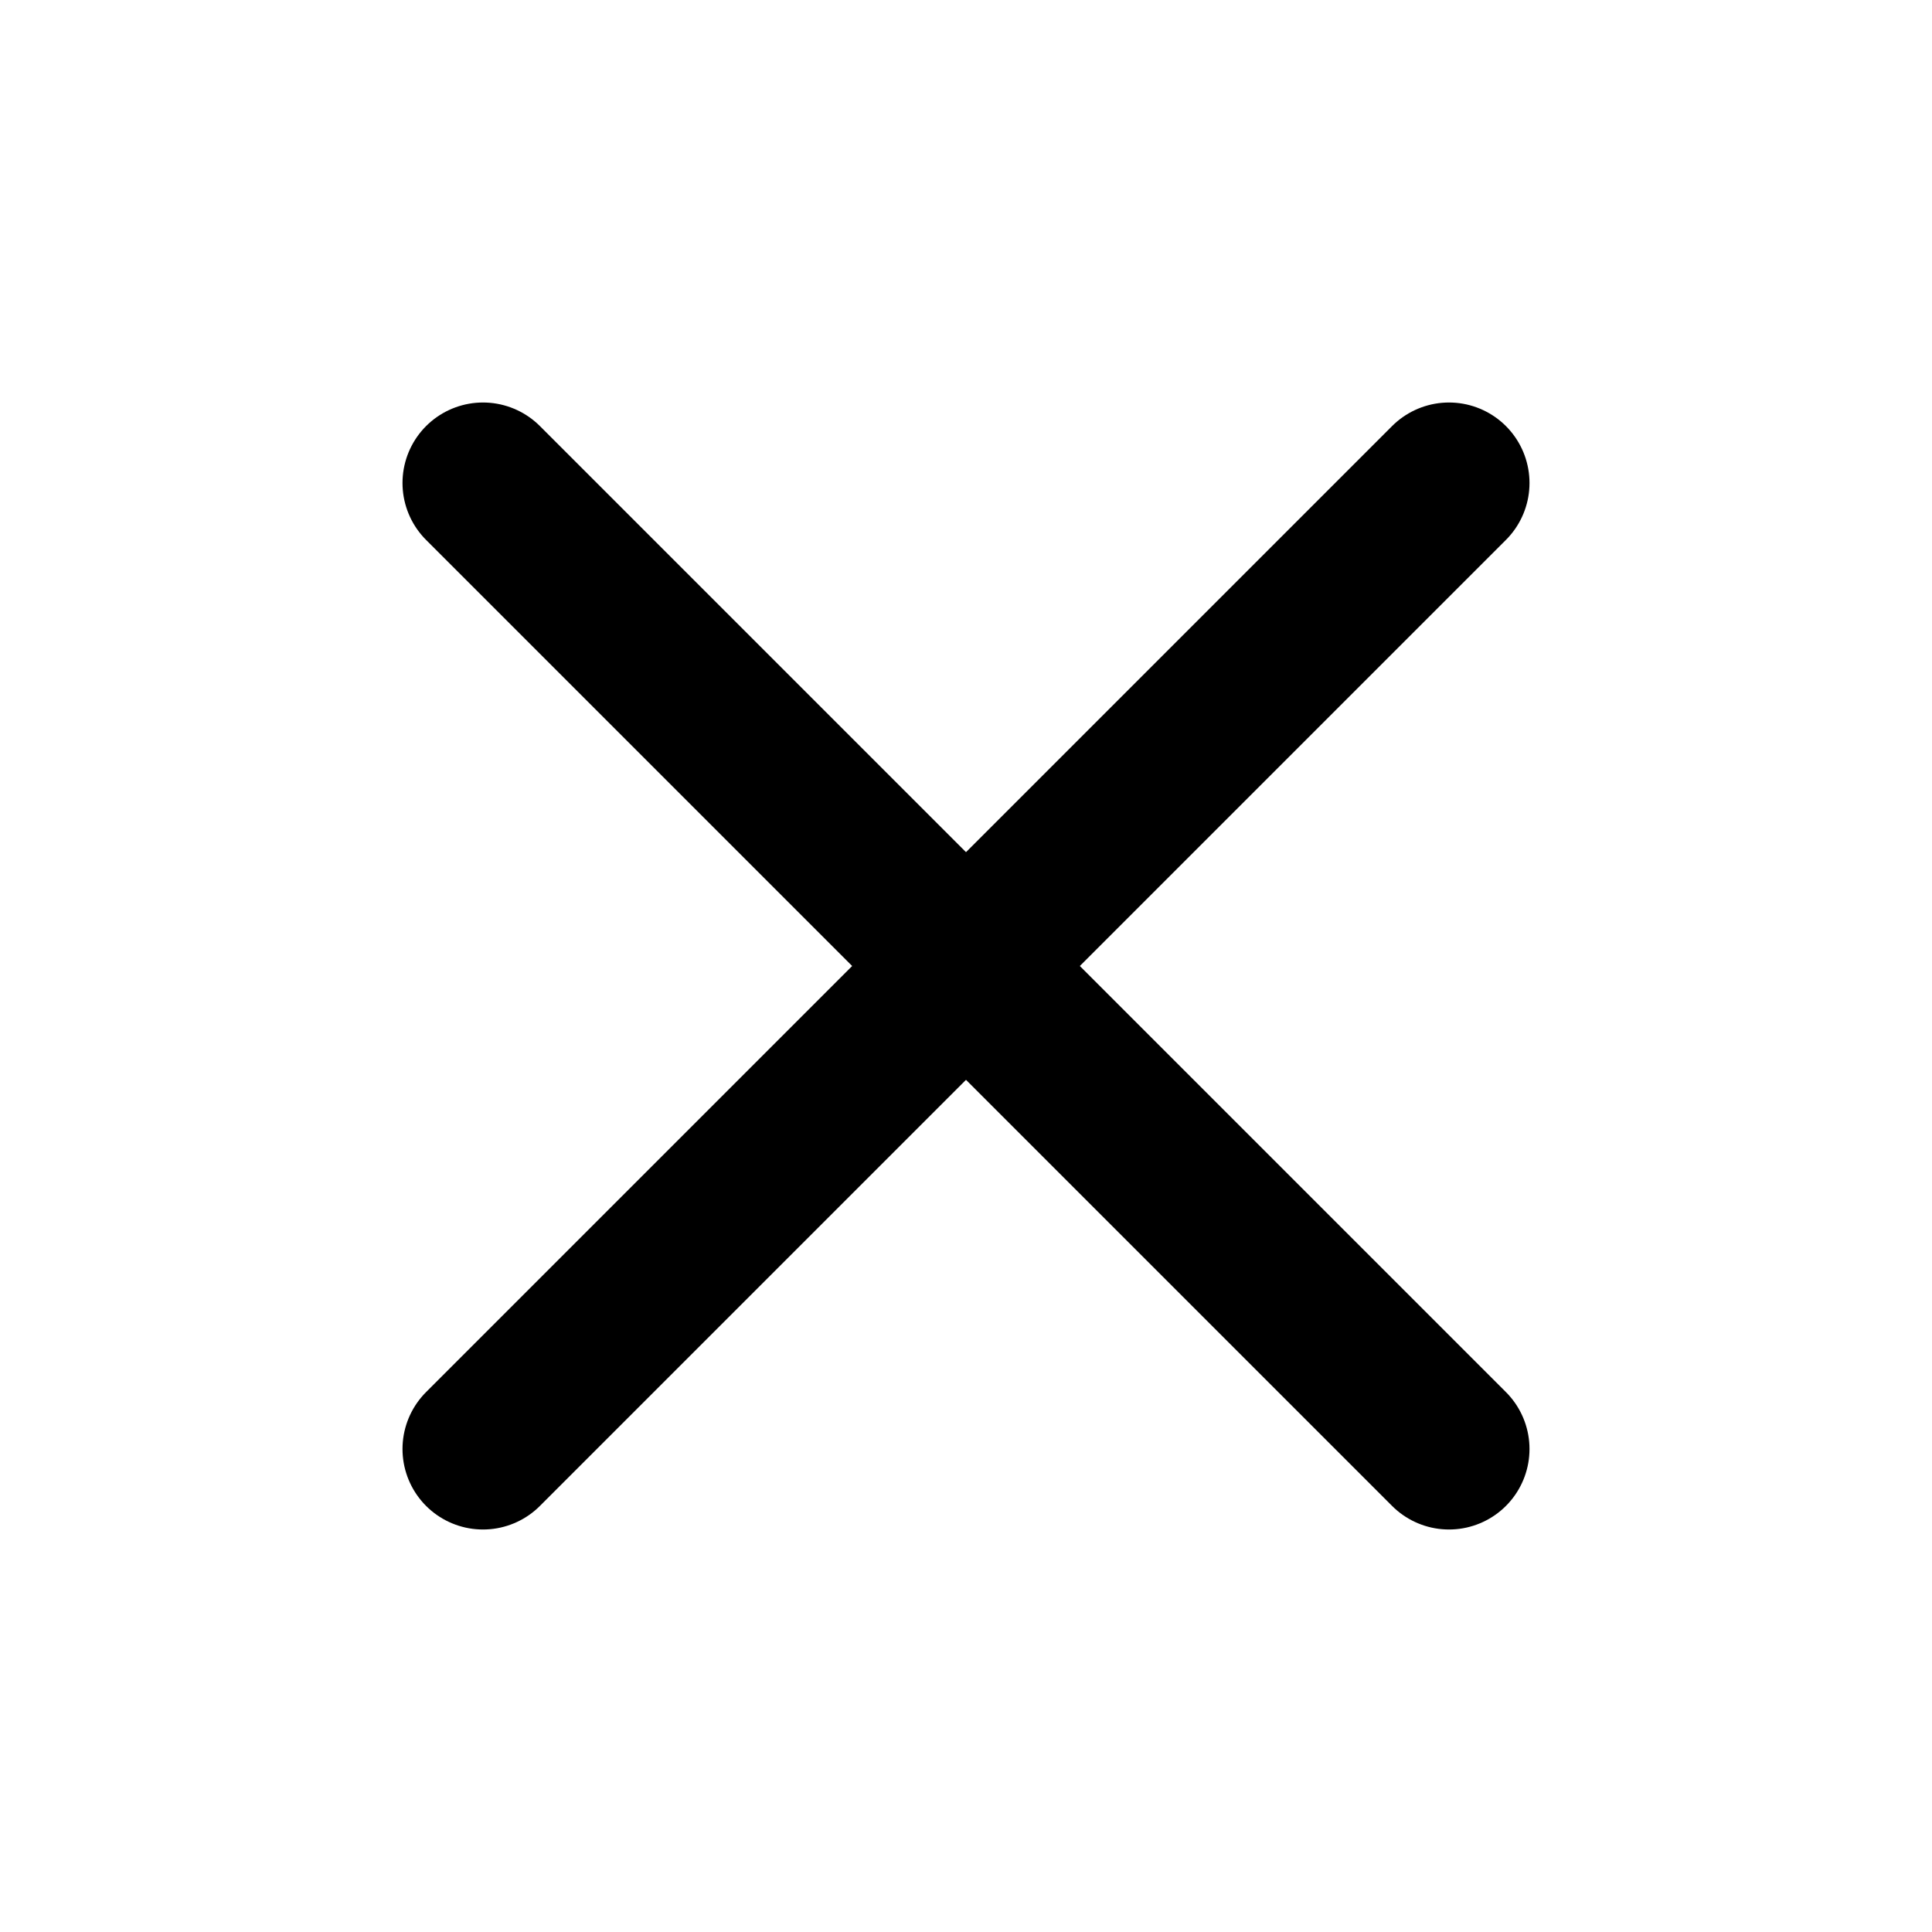
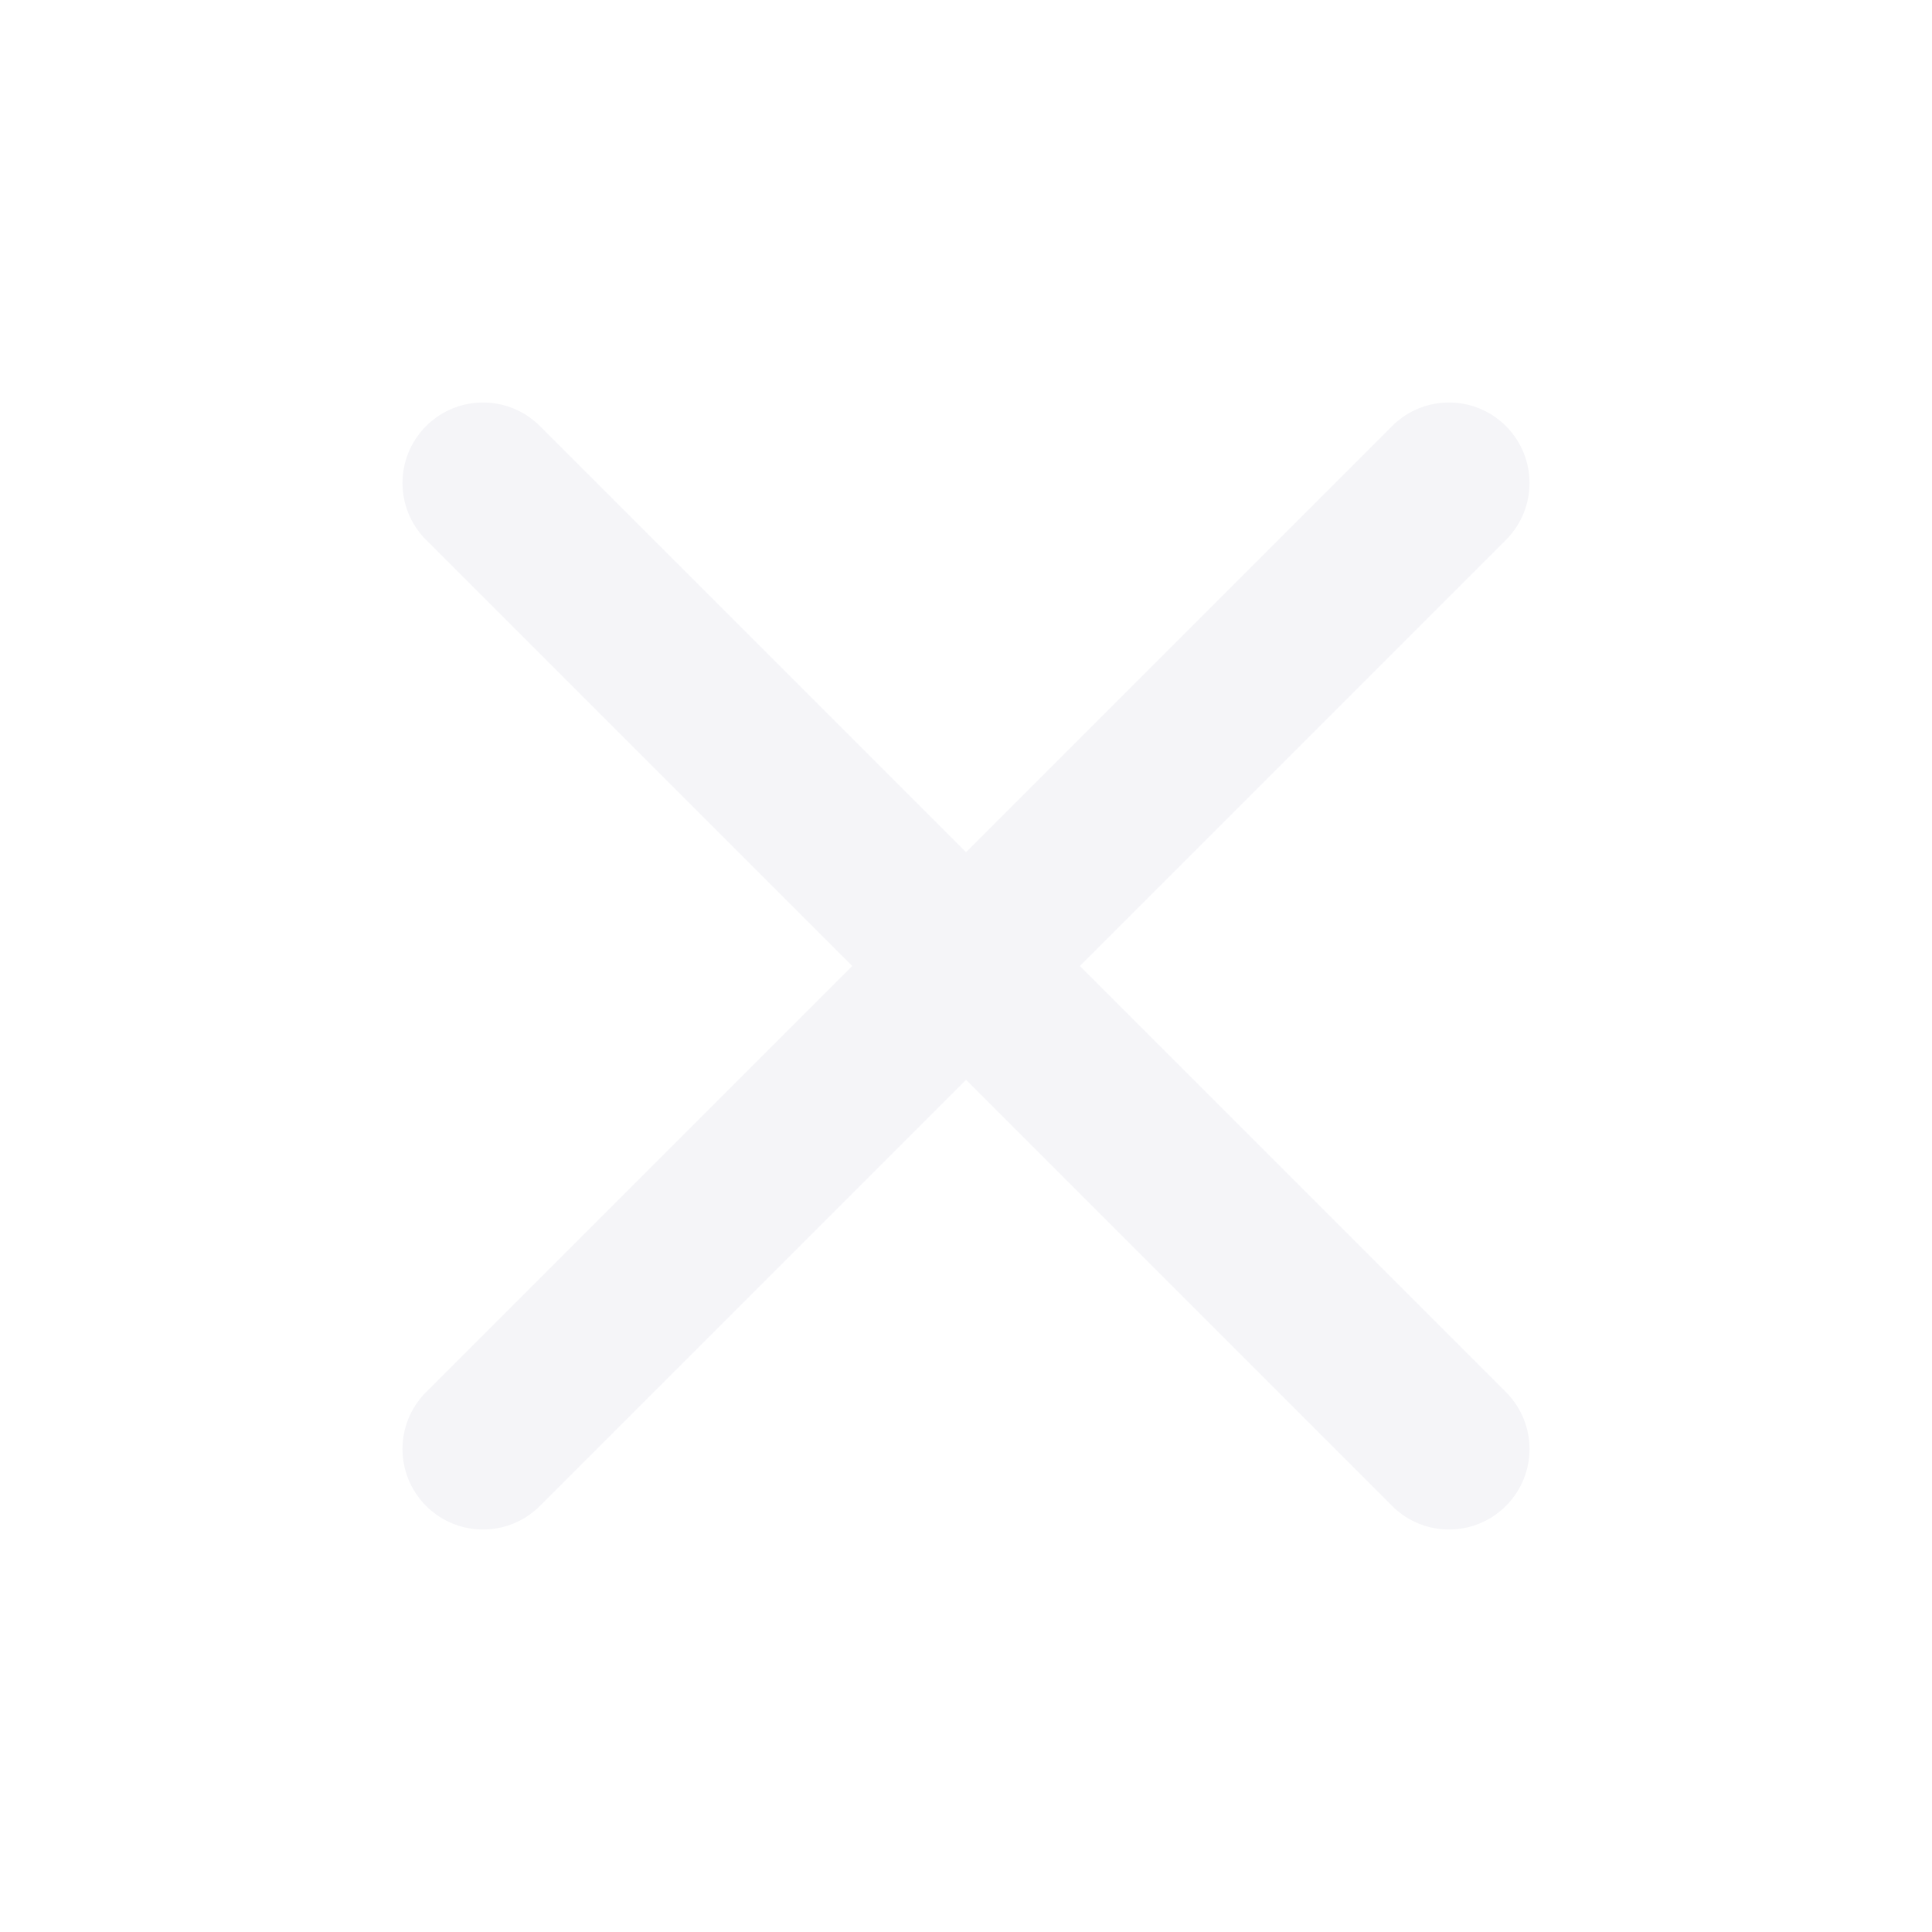
- <svg xmlns="http://www.w3.org/2000/svg" viewBox="0 0 24 24" fill="none" stroke="currentColor" stroke-width="2" stroke-linecap="round" stroke-linejoin="round">
+ <svg xmlns="http://www.w3.org/2000/svg" viewBox="0 0 24 24" fill="none" stroke="#f5f5f8" stroke-width="2" stroke-linecap="round" stroke-linejoin="round">
  <line x1="18" y1="6" x2="6" y2="18" />
  <line x1="6" y1="6" x2="18" y2="18" />
</svg>
